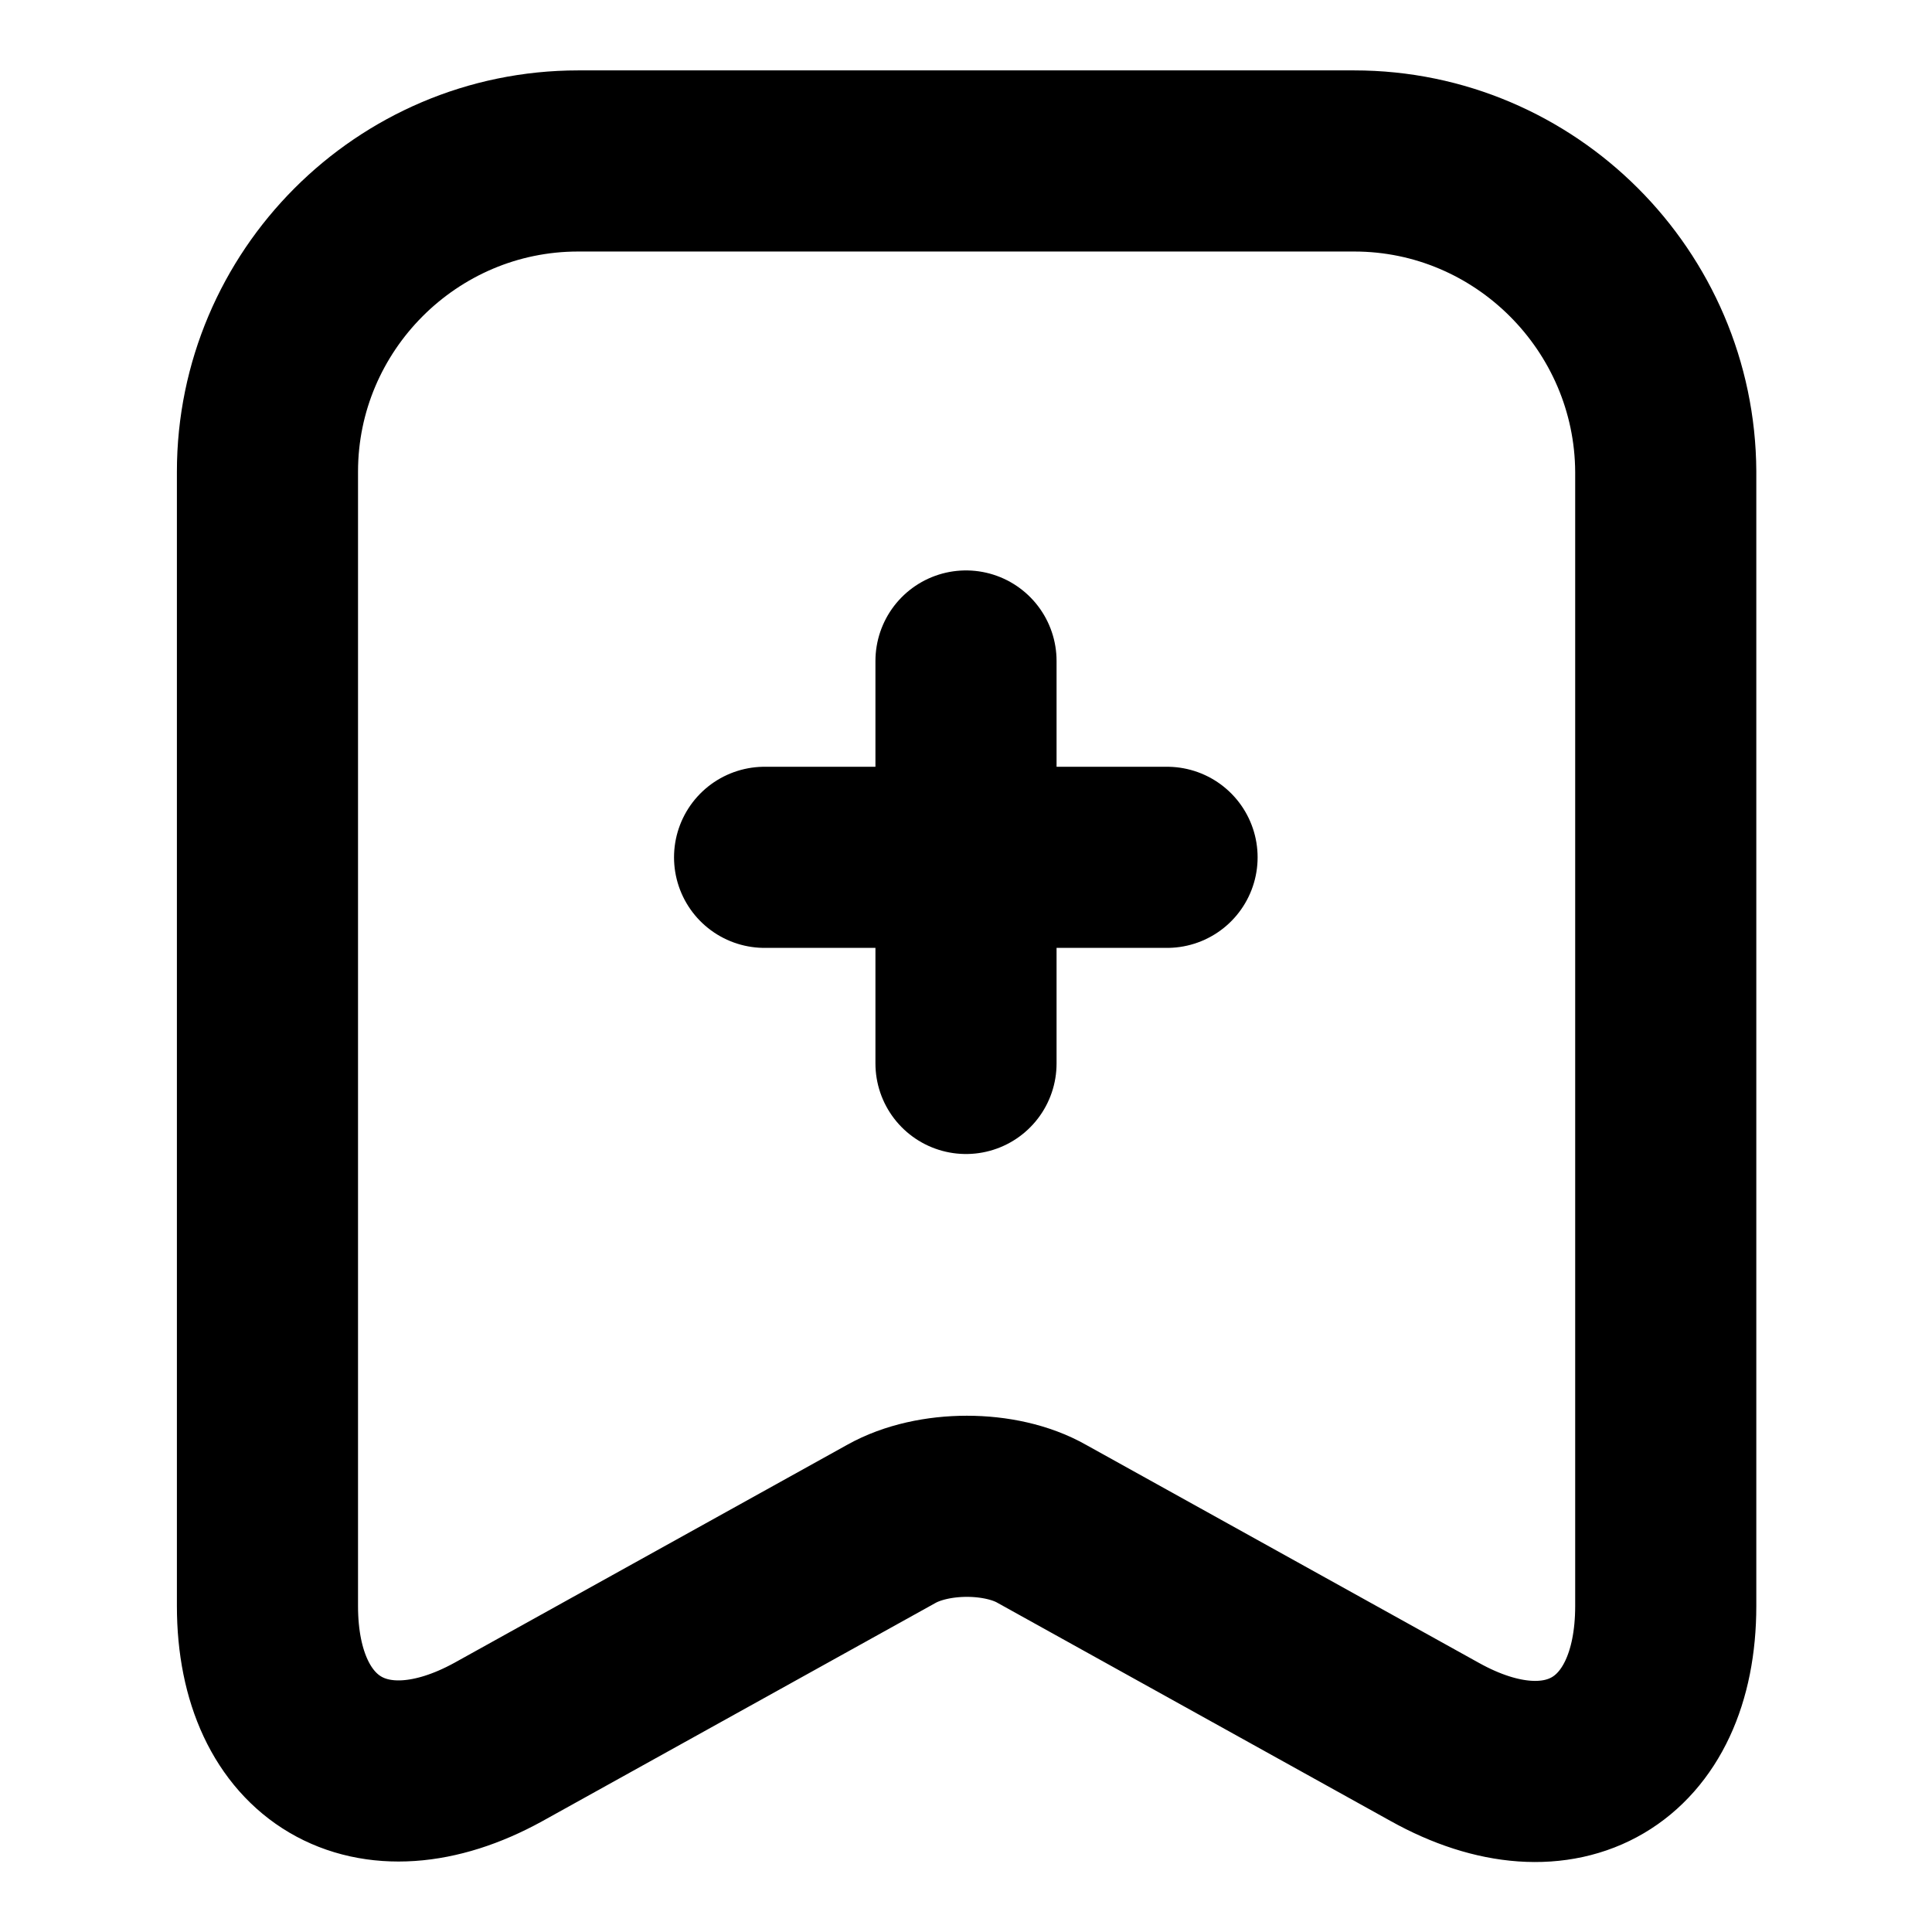
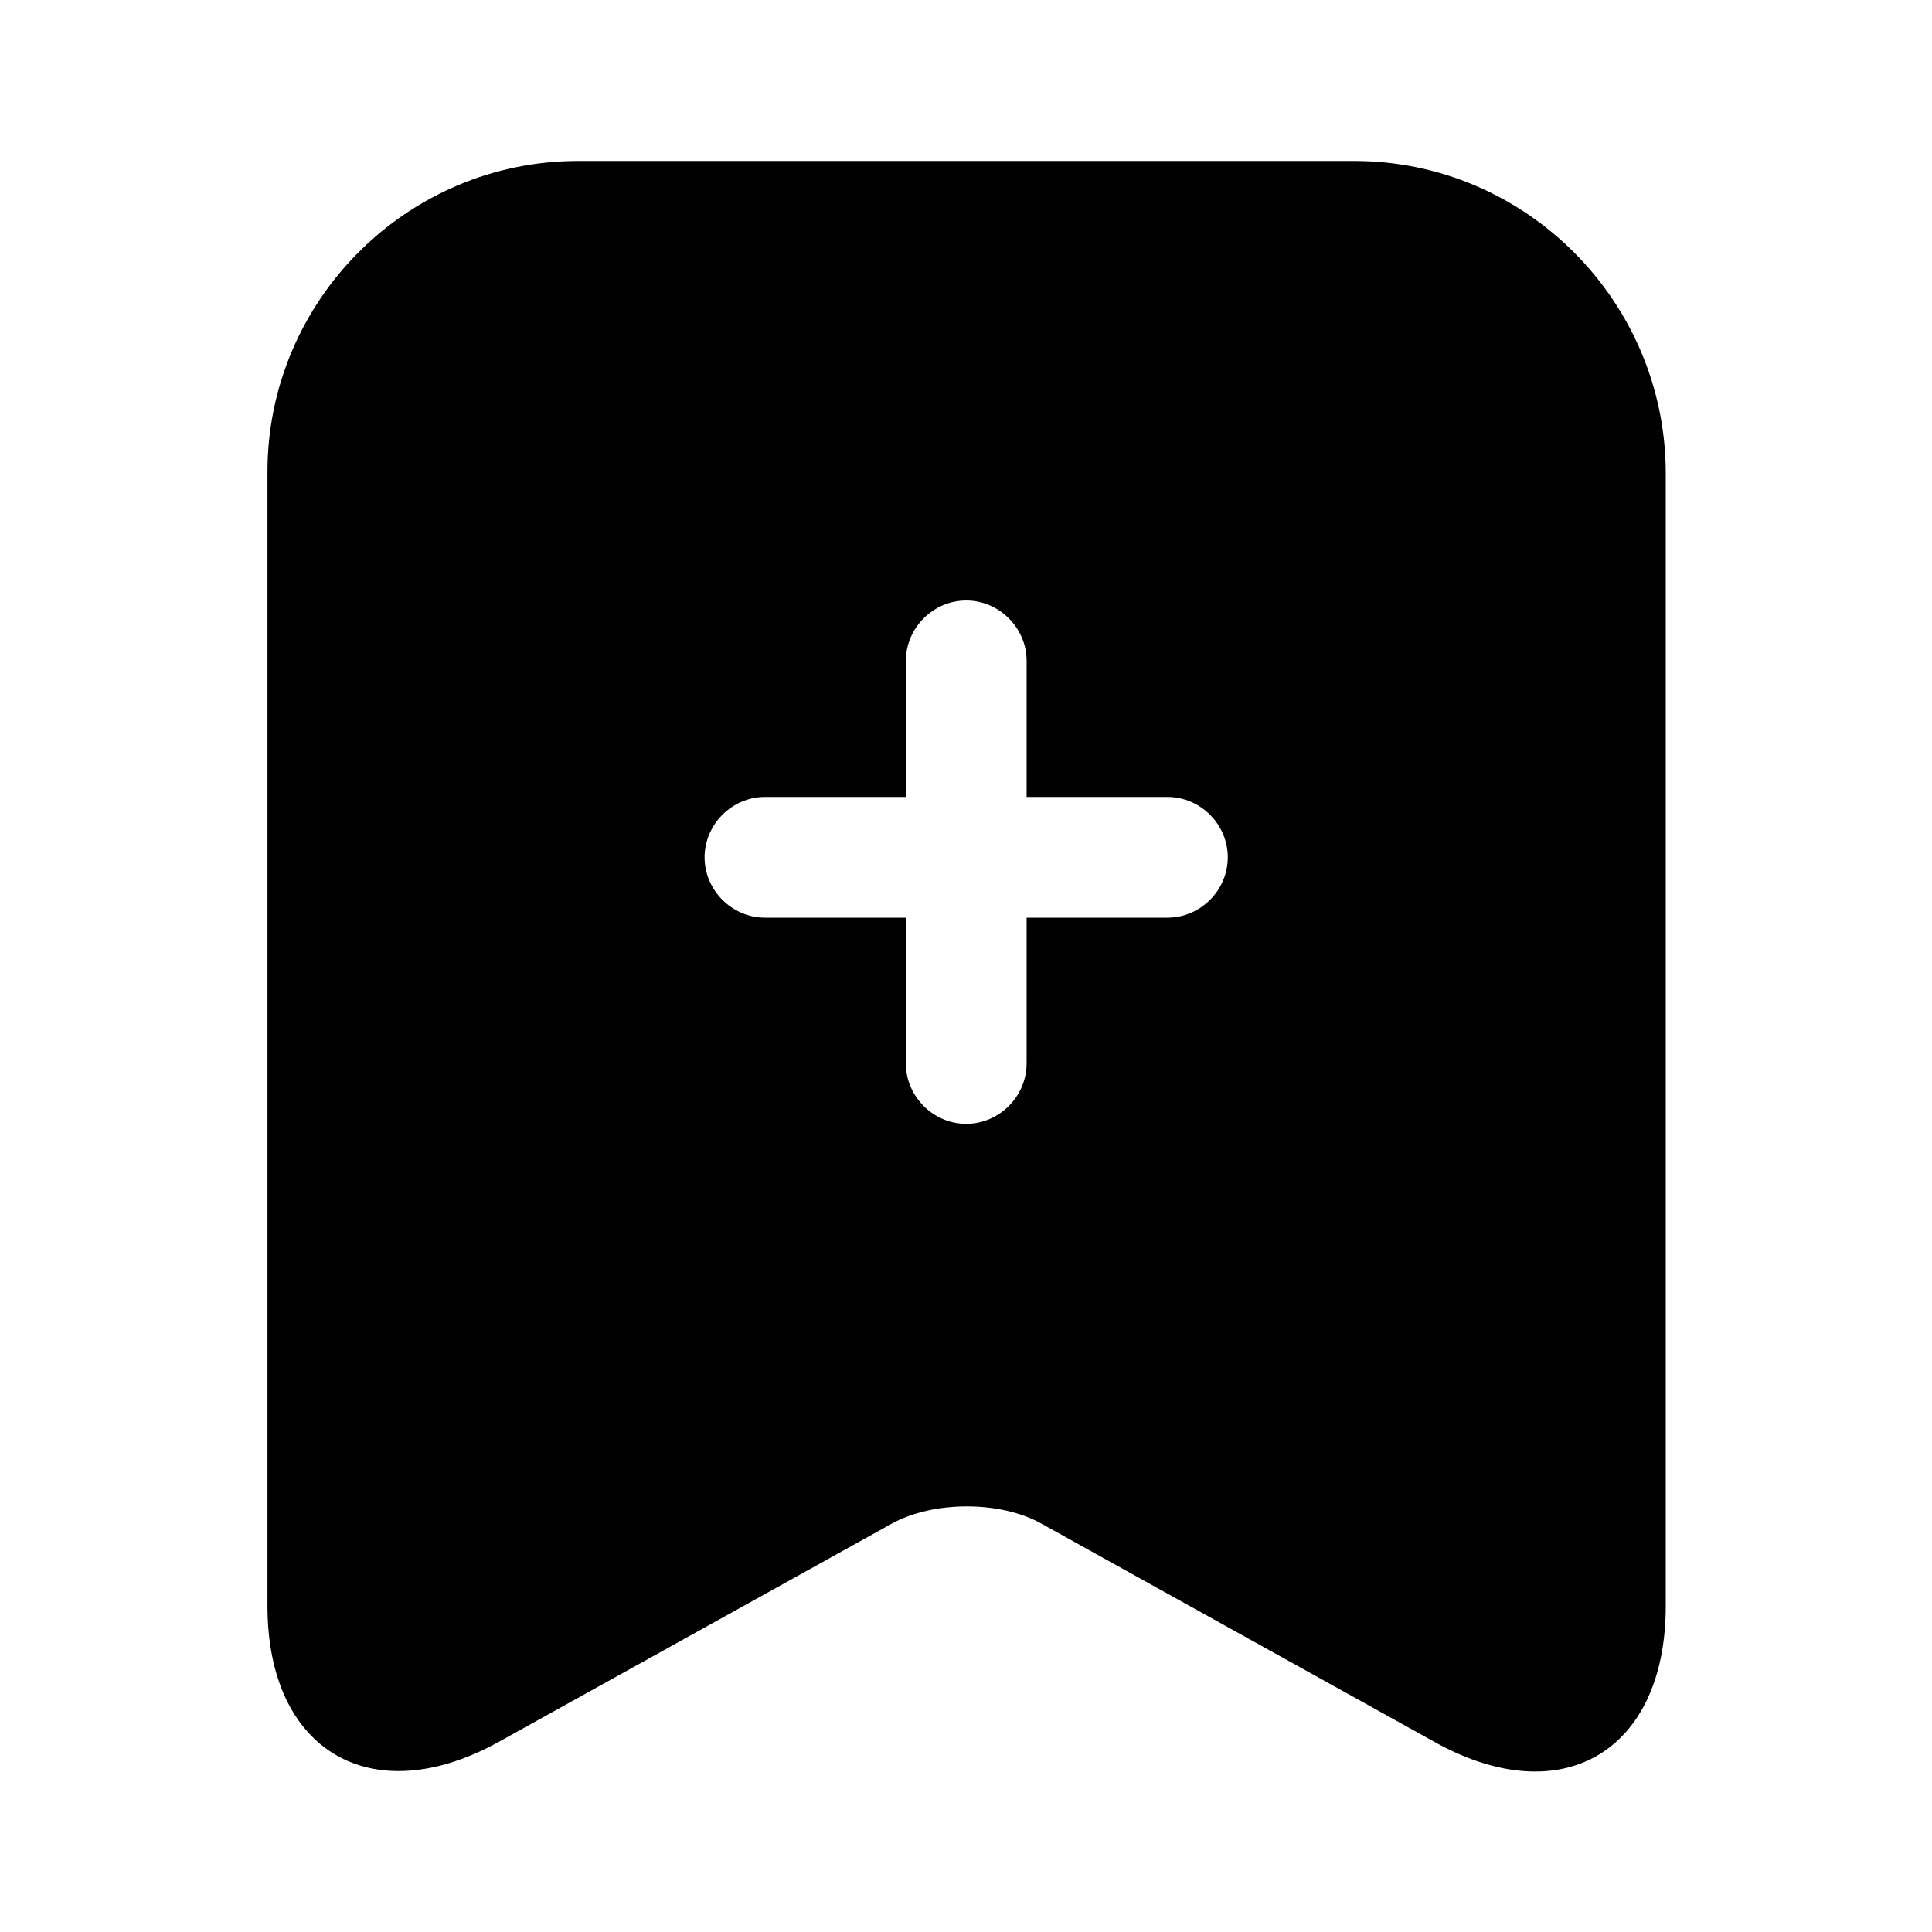
<svg xmlns="http://www.w3.org/2000/svg" viewBox="0 0 16 16" fill="none">
-   <path d="M9.665 7.1H6.332" stroke="currentColor" stroke-width="1.5" stroke-miterlimit="10" stroke-linecap="round" stroke-linejoin="round" />
-   <path d="M8 5.474V8.807" stroke="currentColor" stroke-width="1.5" stroke-miterlimit="10" stroke-linecap="round" stroke-linejoin="round" />
-   <path d="M11.215 1.333H4.788C3.368 1.333 2.215 2.493 2.215 3.906V13.3C2.215 14.5 3.075 15.006 4.128 14.426L7.382 12.62C7.728 12.426 8.288 12.426 8.628 12.62L11.882 14.426C12.935 15.013 13.795 14.506 13.795 13.3V3.906C13.788 2.493 12.635 1.333 11.215 1.333Z" stroke="currentColor" stroke-width="1.5" stroke-linecap="round" stroke-linejoin="round" />
+   <path d="M11.215 1.333H4.788C3.368 1.333 2.215 2.493 2.215 3.907V13.3C2.215 14.5 3.075 15.007 4.128 14.427L7.382 12.62C7.728 12.427 8.288 12.427 8.628 12.62L11.882 14.427C12.935 15.013 13.795 14.507 13.795 13.3V3.907C13.788 2.493 12.635 1.333 11.215 1.333ZM9.668 7.6H8.502V8.807C8.502 9.08 8.275 9.307 8.002 9.307C7.728 9.307 7.502 9.08 7.502 8.807V7.6H6.335C6.062 7.6 5.835 7.373 5.835 7.1C5.835 6.827 6.062 6.6 6.335 6.6H7.502V5.473C7.502 5.2 7.728 4.973 8.002 4.973C8.275 4.973 8.502 5.2 8.502 5.473V6.6H9.668C9.942 6.6 10.168 6.827 10.168 7.1C10.168 7.373 9.942 7.6 9.668 7.6Z" fill="currentColor" />
</svg>
